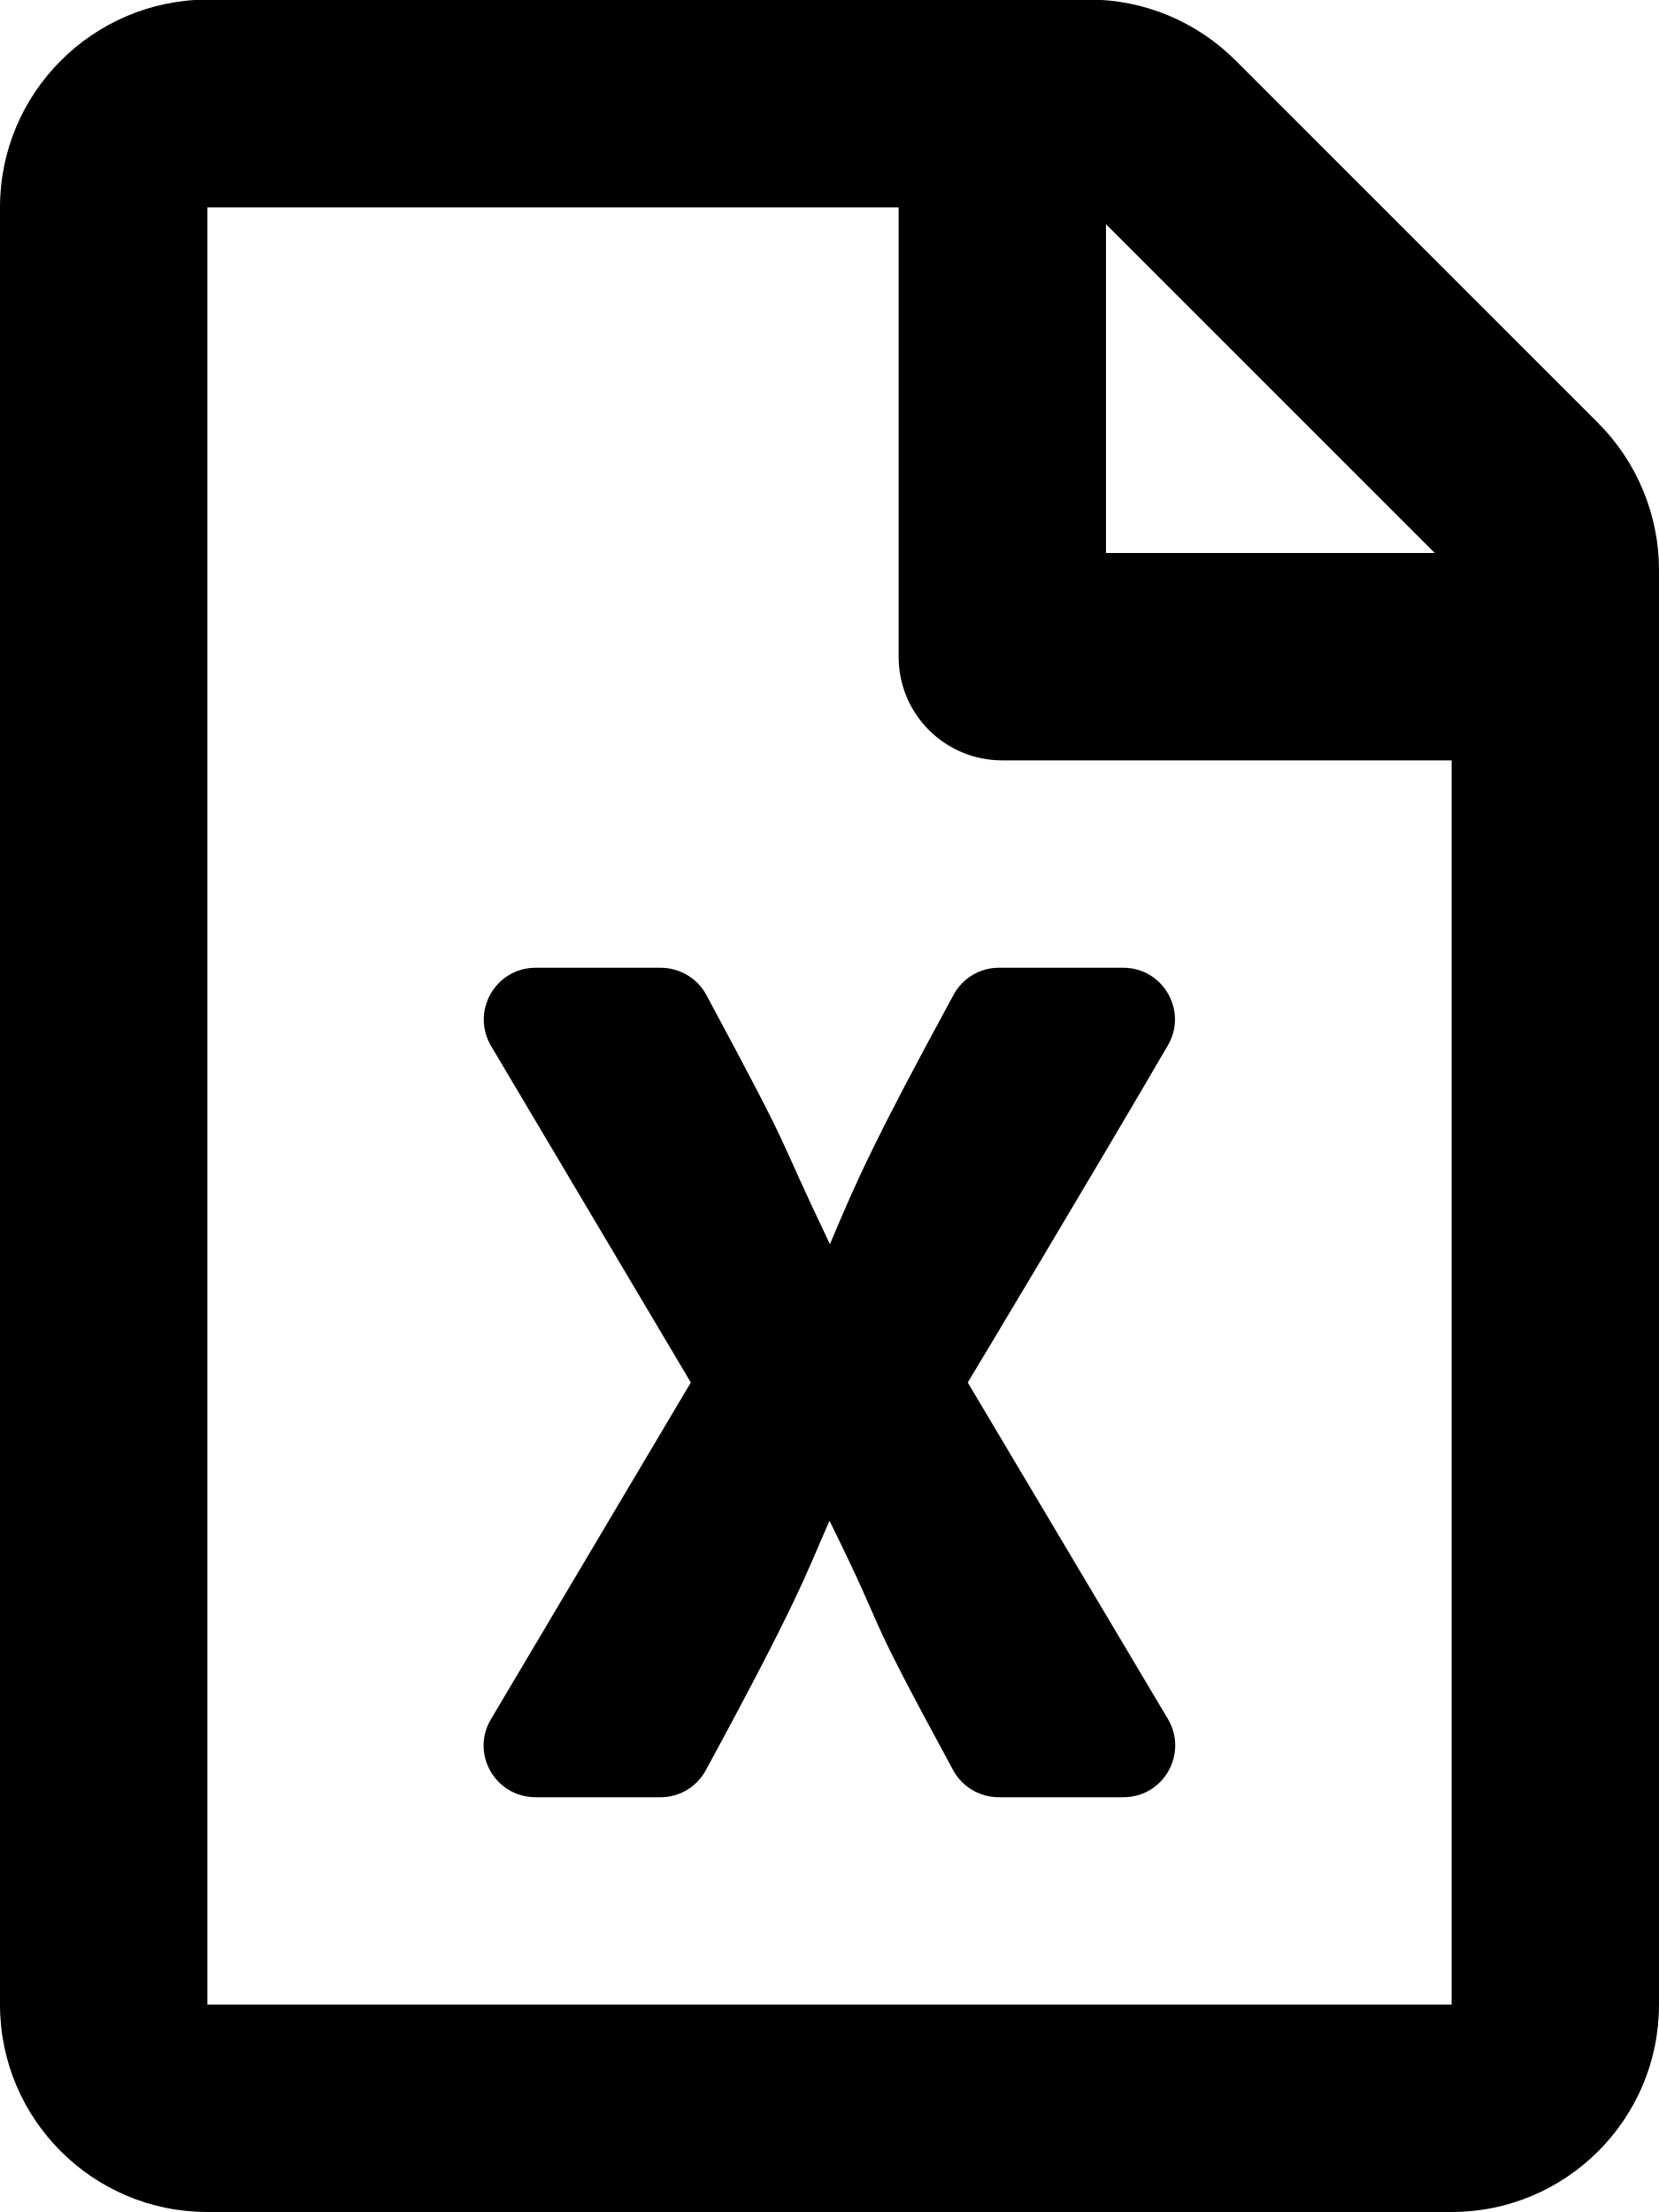
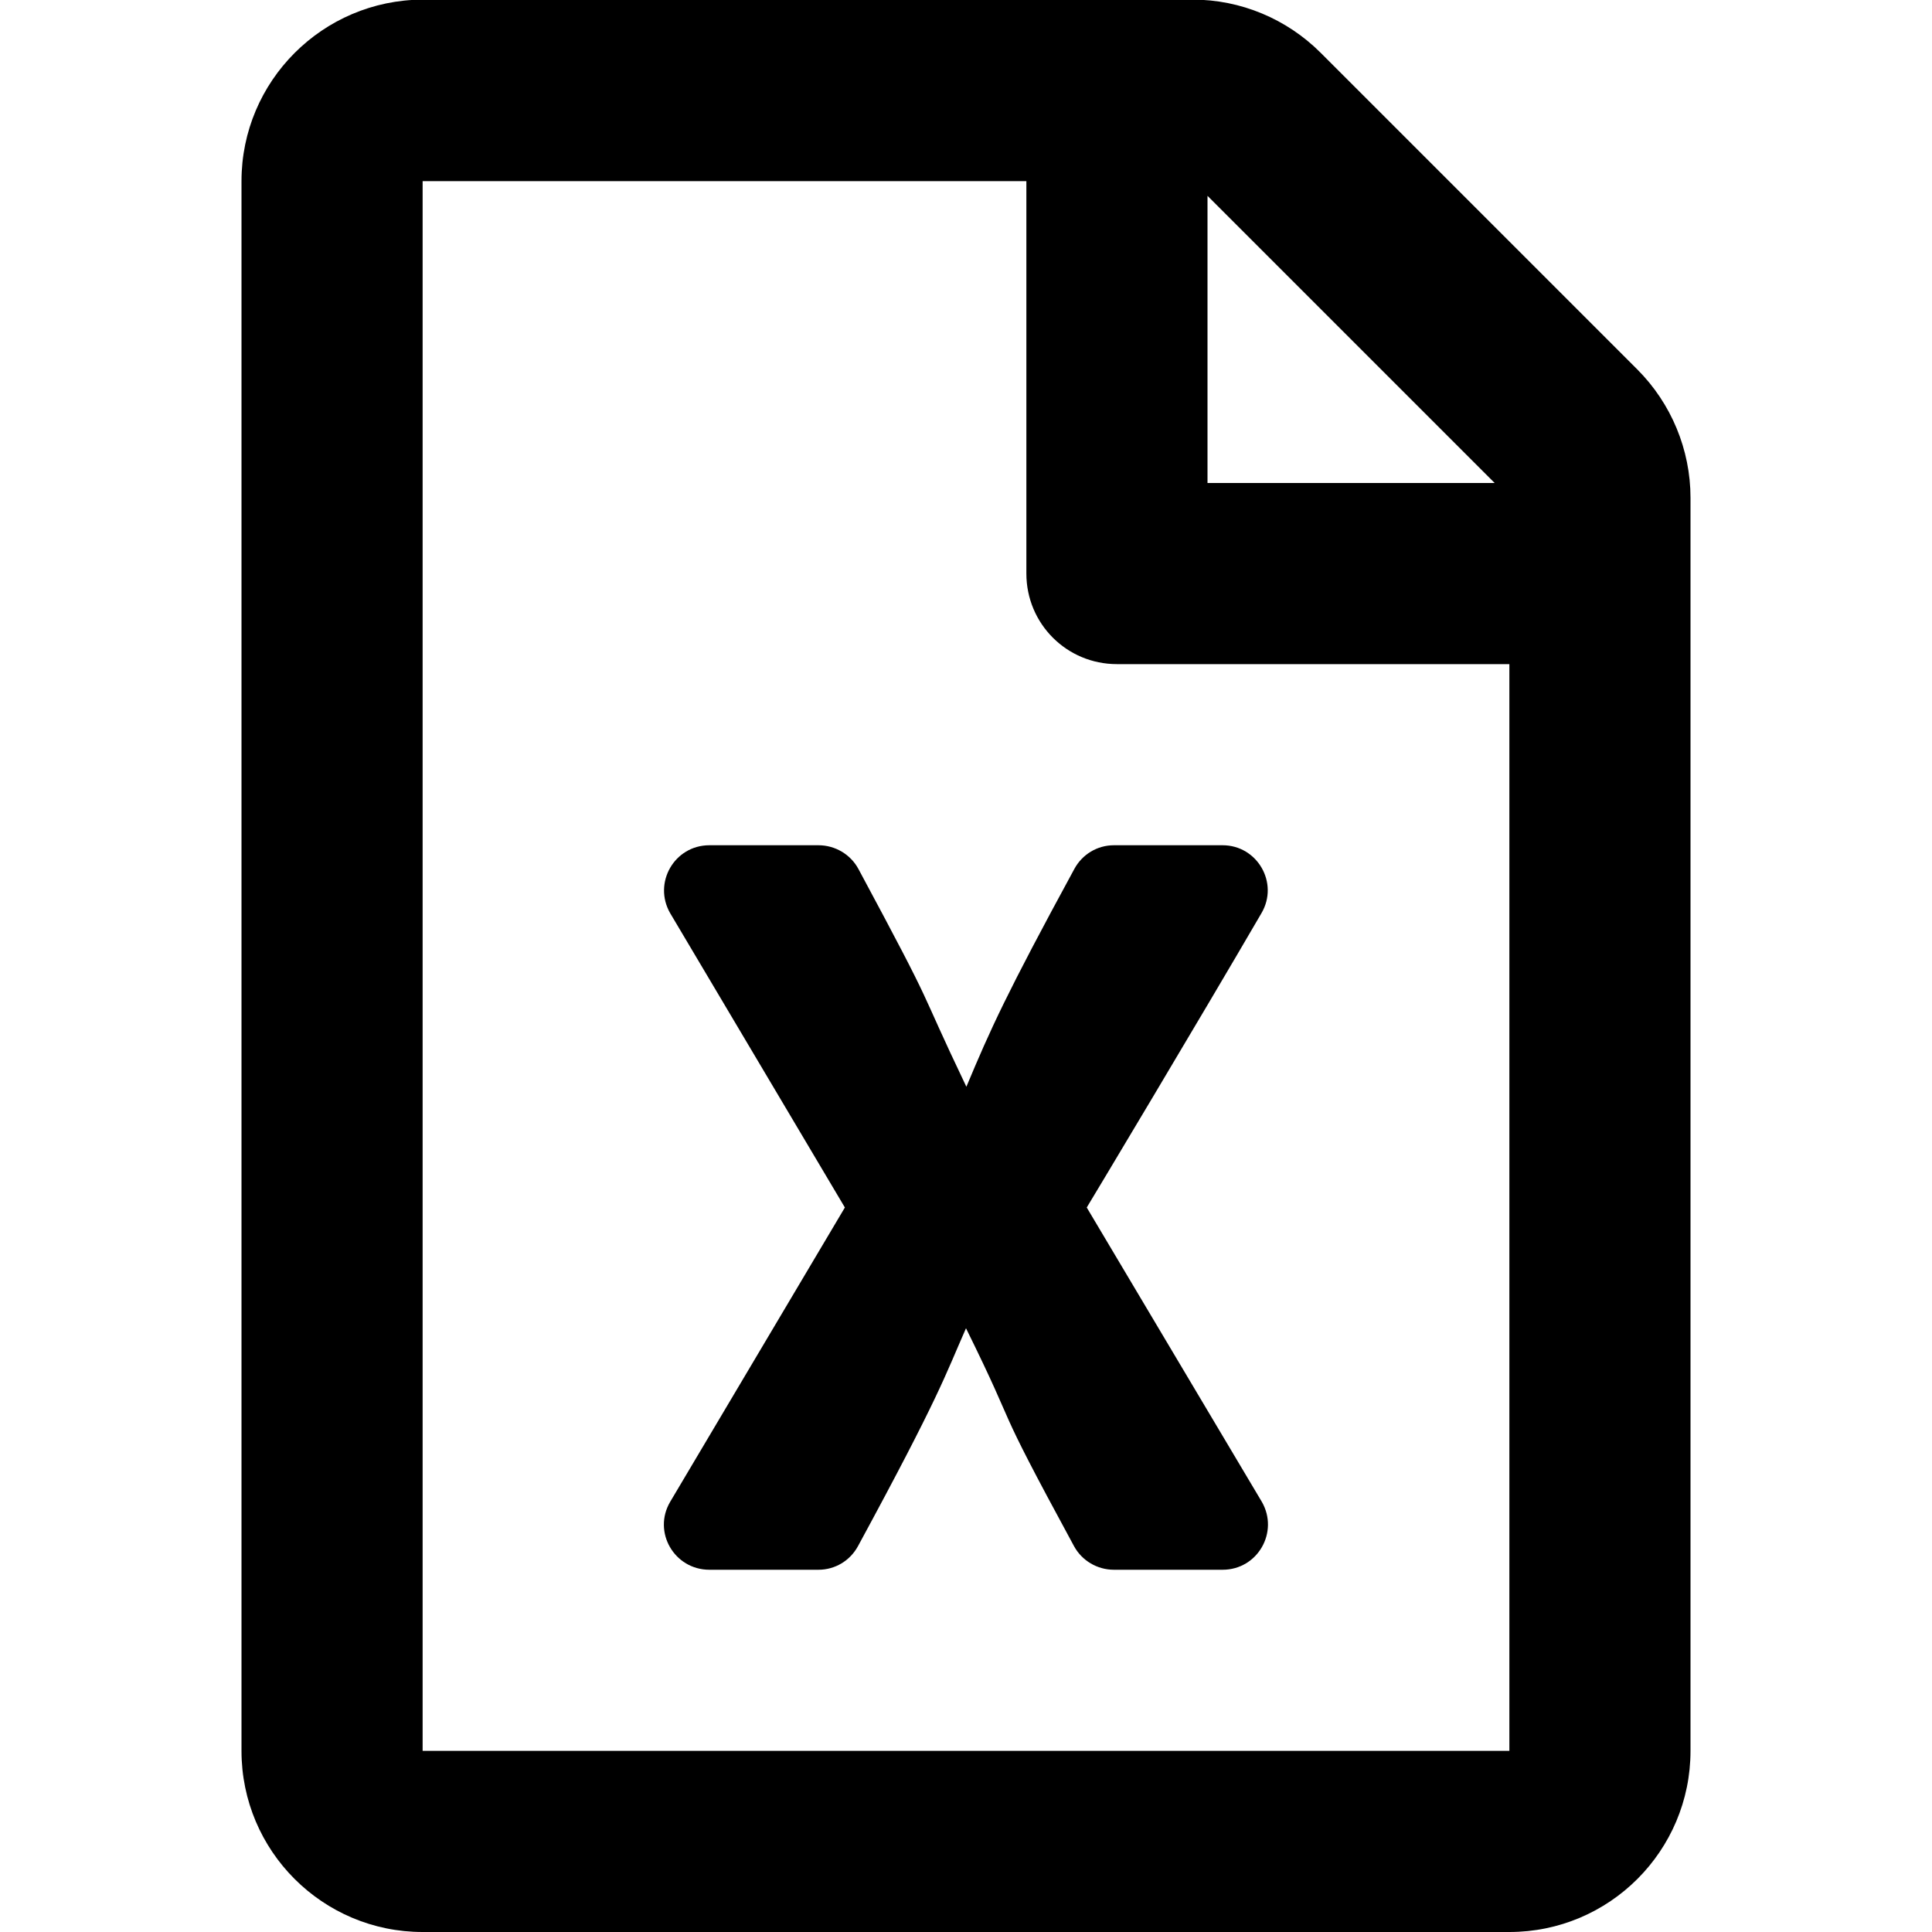
- <svg xmlns="http://www.w3.org/2000/svg" viewBox="0 0 384 512">
+ <svg xmlns="http://www.w3.org/2000/svg" viewBox="0 0 384 512" width="16" height="16">
  <path d="M369.9 97.9L286 14C277 5 264.8-.1 252.1-.1H48C21.5 0 0 21.5 0 48v416c0 26.5 21.5 48 48 48h288c26.5 0 48-21.5 48-48V131.9c0-12.7-5.1-25-14.1-34zM332.1 128H256V51.9l76.1 76.1zM48 464V48h160v104c0 13.3 10.7 24 24 24h104v288H48zm212-240h-28.8c-4.4 0-8.4 2.4-10.5 6.3-18 33.1-22.2 42.4-28.6 57.7-13.9-29.1-6.9-17.3-28.6-57.7-2.1-3.9-6.2-6.3-10.6-6.3H124c-9.3 0-15 10-10.4 18l46.3 78-46.3 78c-4.7 8 1.1 18 10.4 18h28.9c4.4 0 8.4-2.4 10.5-6.3 21.7-40 23-45 28.6-57.7 14.9 30.2 5.9 15.9 28.6 57.7 2.1 3.9 6.2 6.3 10.6 6.3H260c9.3 0 15-10 10.4-18L224 320c.7-1.1 30.3-50.5 46.3-78 4.7-8-1.1-18-10.3-18z" />
</svg>
